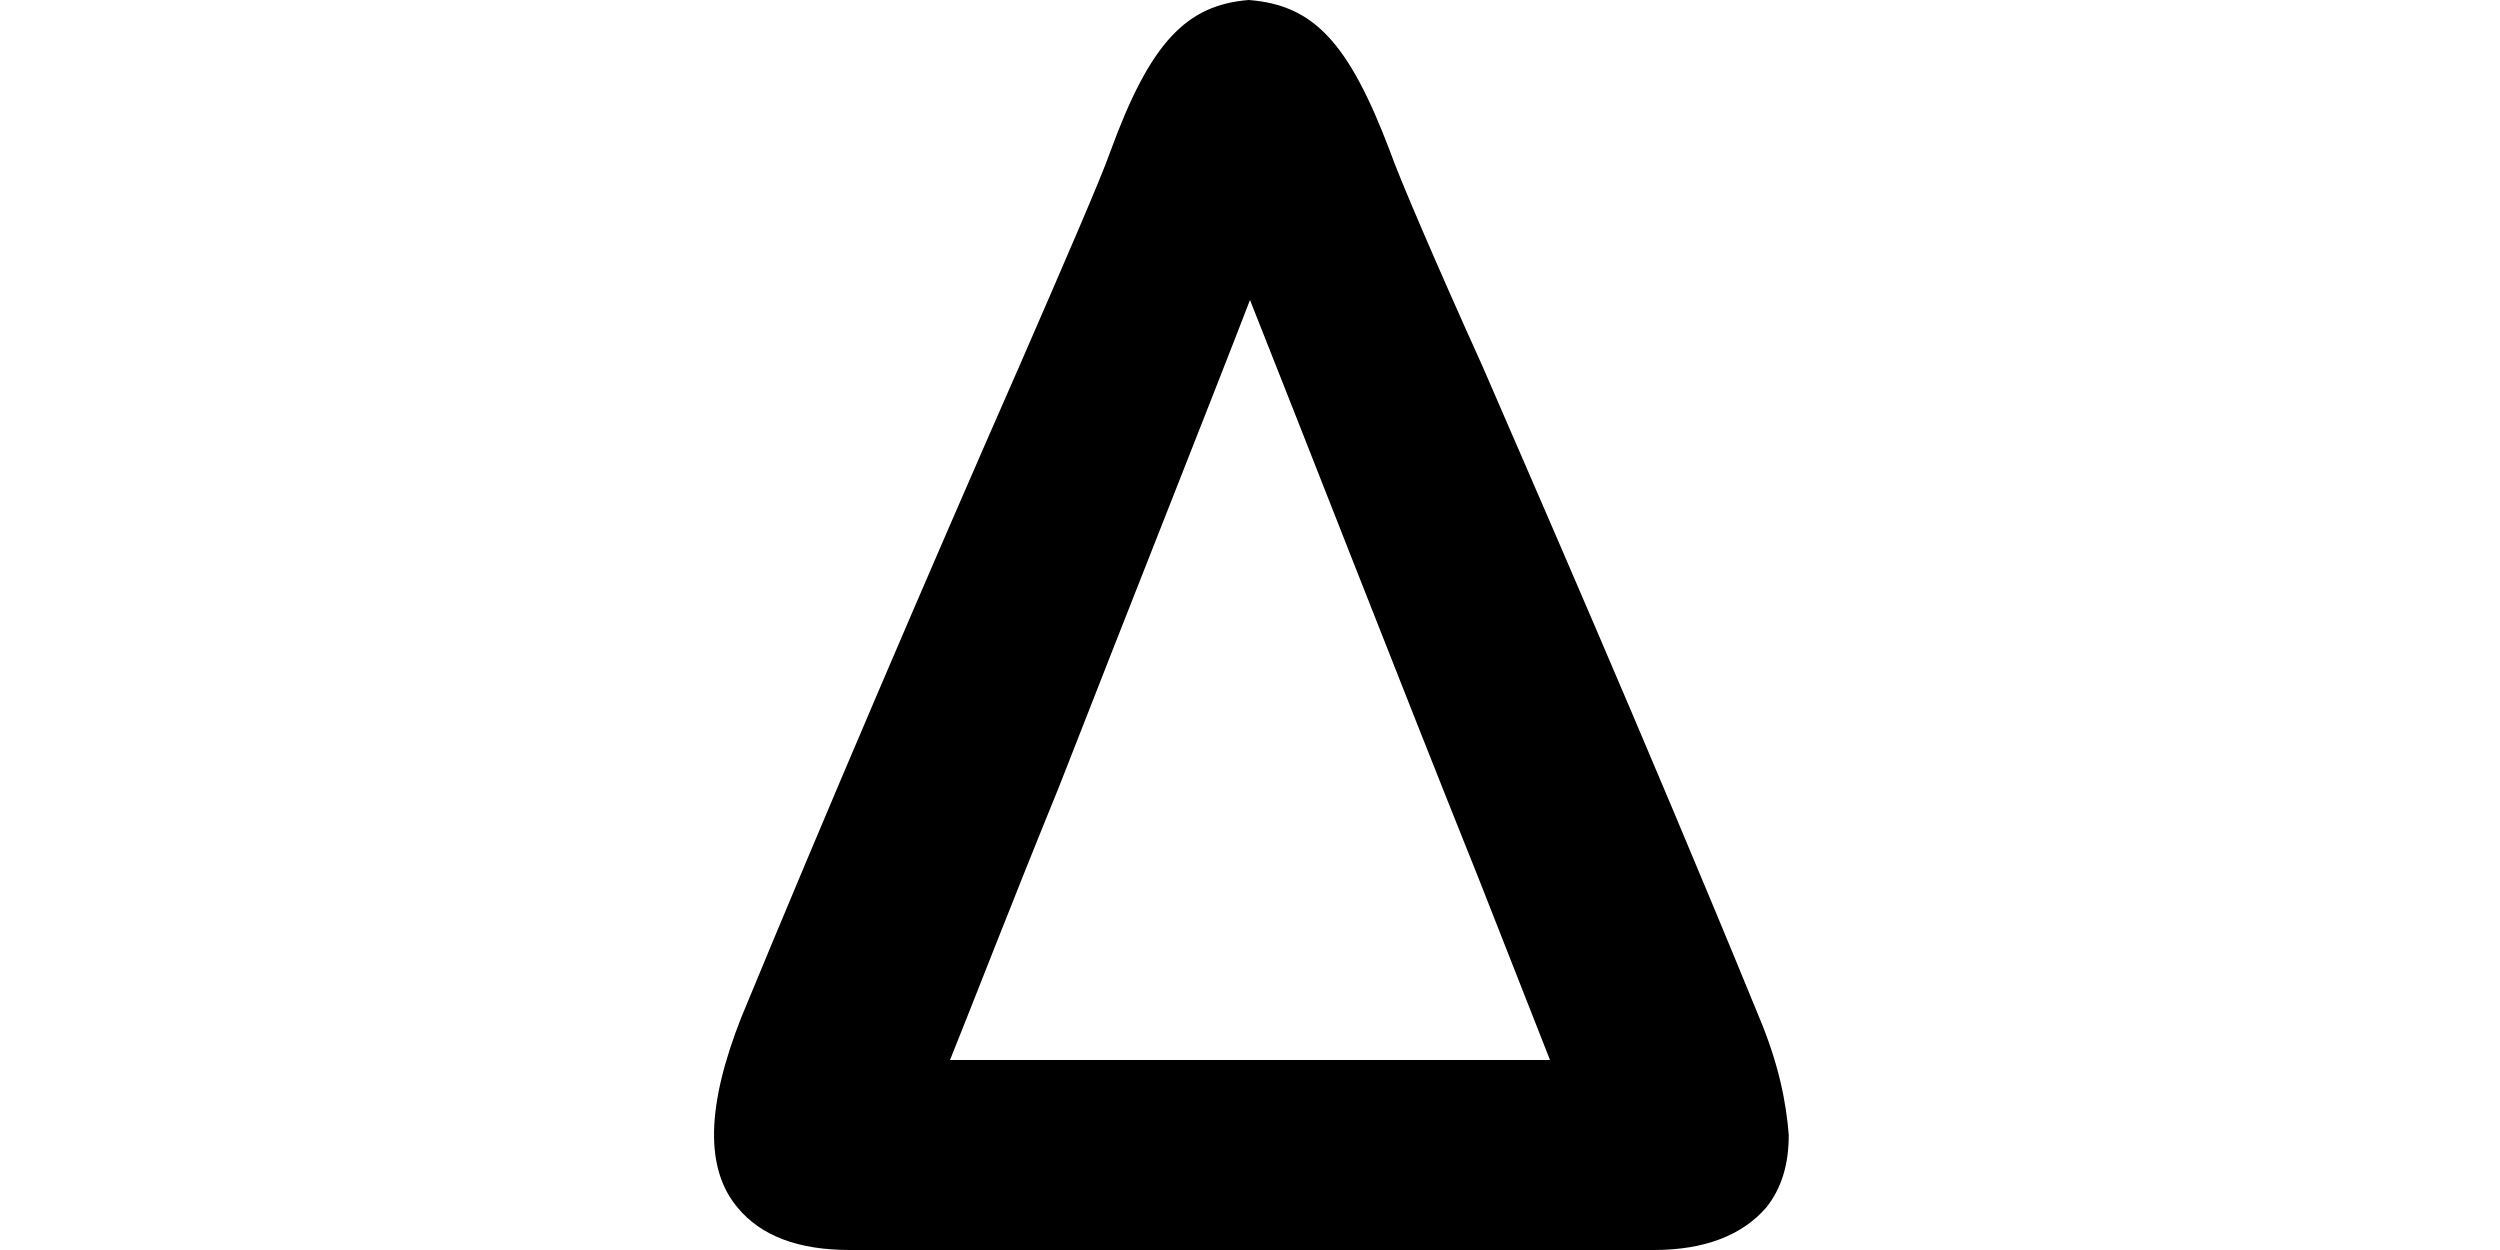
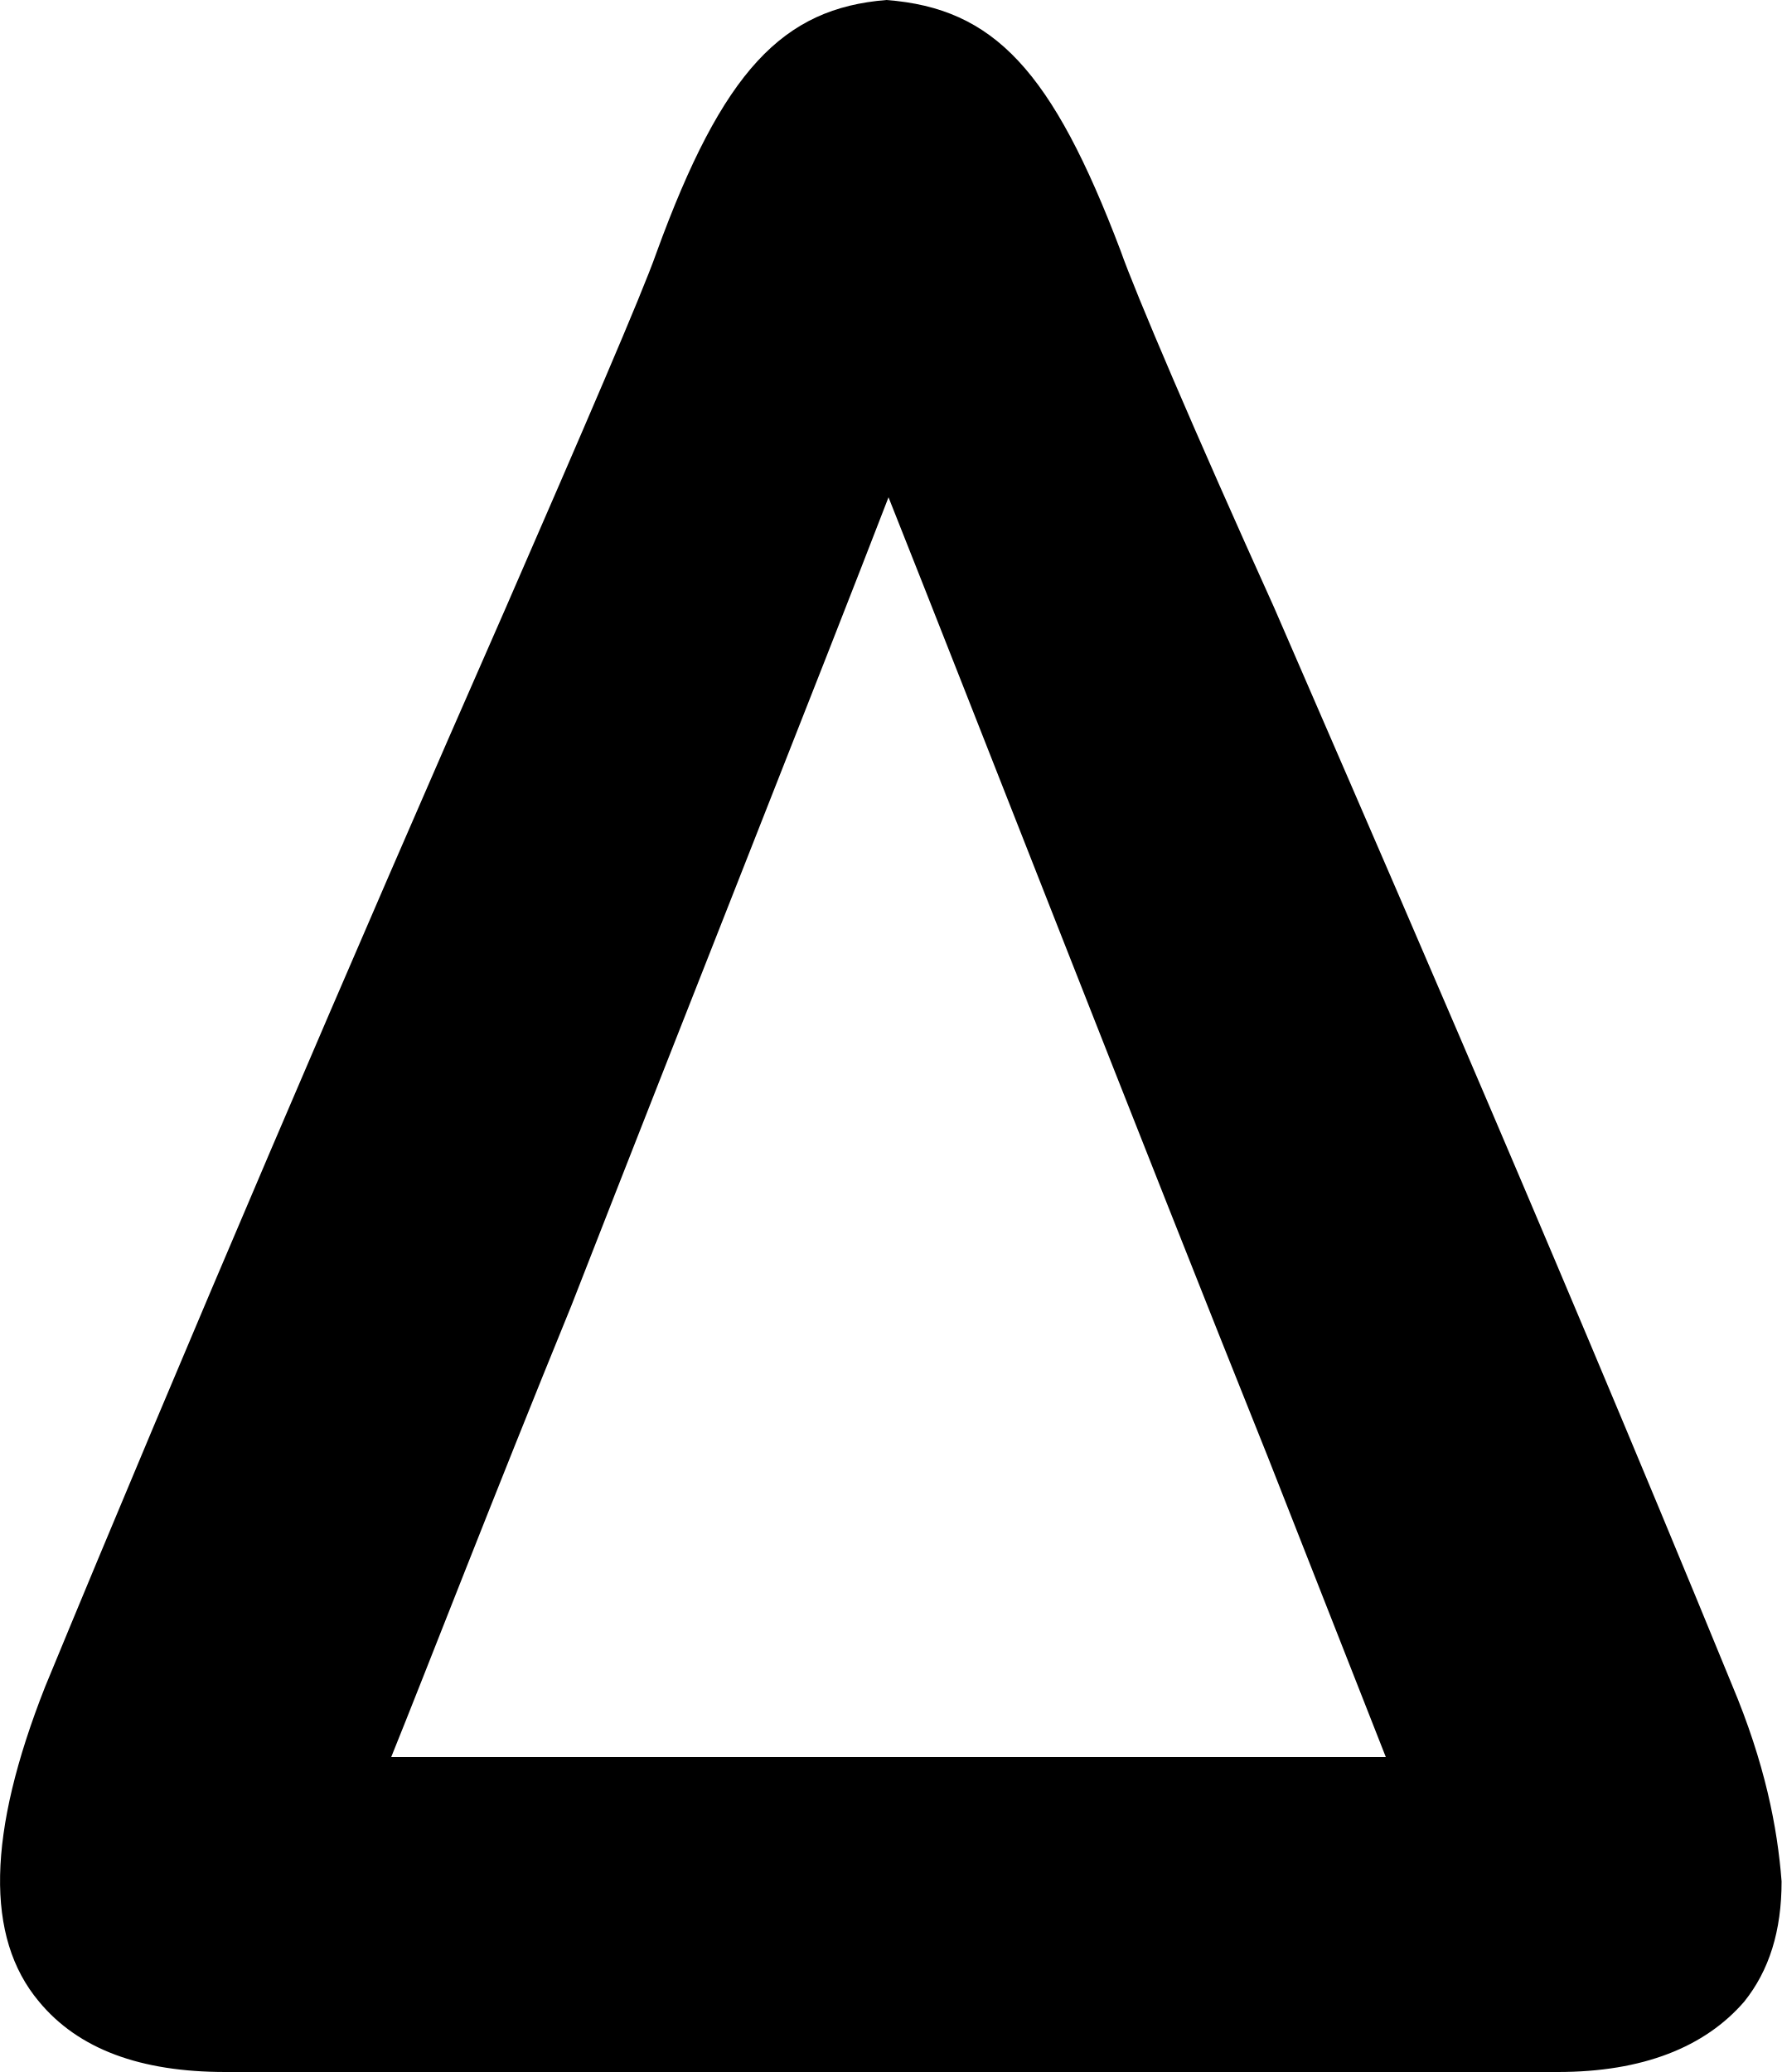
- <svg xmlns="http://www.w3.org/2000/svg" version="1.1" id="Layer_2_00000096056714825073927660000007770617622109476781_" viewBox="-40.0 0.0 200.0 100.0" style="style=&quot;enable-background:new 0 0 200.0 100.0&quot;" width="200.0" height="100.0">
+ <svg xmlns="http://www.w3.org/2000/svg" version="1.1" id="Layer_2_00000096056714825073927660000007770617622109476781_" style="style=&quot;enable-background:new 0 0 200.0 100.0&quot;" viewBox="17.12 0 85.98 100">
  <g id="Layer_1-2">
    <path fill="#00000" d="M100.7,81.3c-9.3-22.7-18.6-43.9-22.1-52c-3.8-8.4-6.7-15.2-7.4-17.2C67.9,3.4,65.1,0.4,59.9,0   c-5,0.4-7.9,3.4-11.1,12.2c-0.7,2-3.6,8.7-7.3,17.2c-7.3,16.6-15.6,36-22.2,52c-2.8,7.1-2.9,12.1-0.3,15.2c1.9,2.3,4.9,3.4,9,3.4   h64.3c4.1,0,7.1-1.2,9-3.4c1.2-1.5,1.8-3.4,1.8-5.8C102.9,88.2,102.3,85.1,100.7,81.3z M84,84.8H36c1.7-4.2,4.9-12.5,8.7-21.8   C50.2,48.9,56.8,32.3,60,24c3.9,9.8,12.2,31.1,18.3,46.3L84,84.8z" />
  </g>
</svg>
